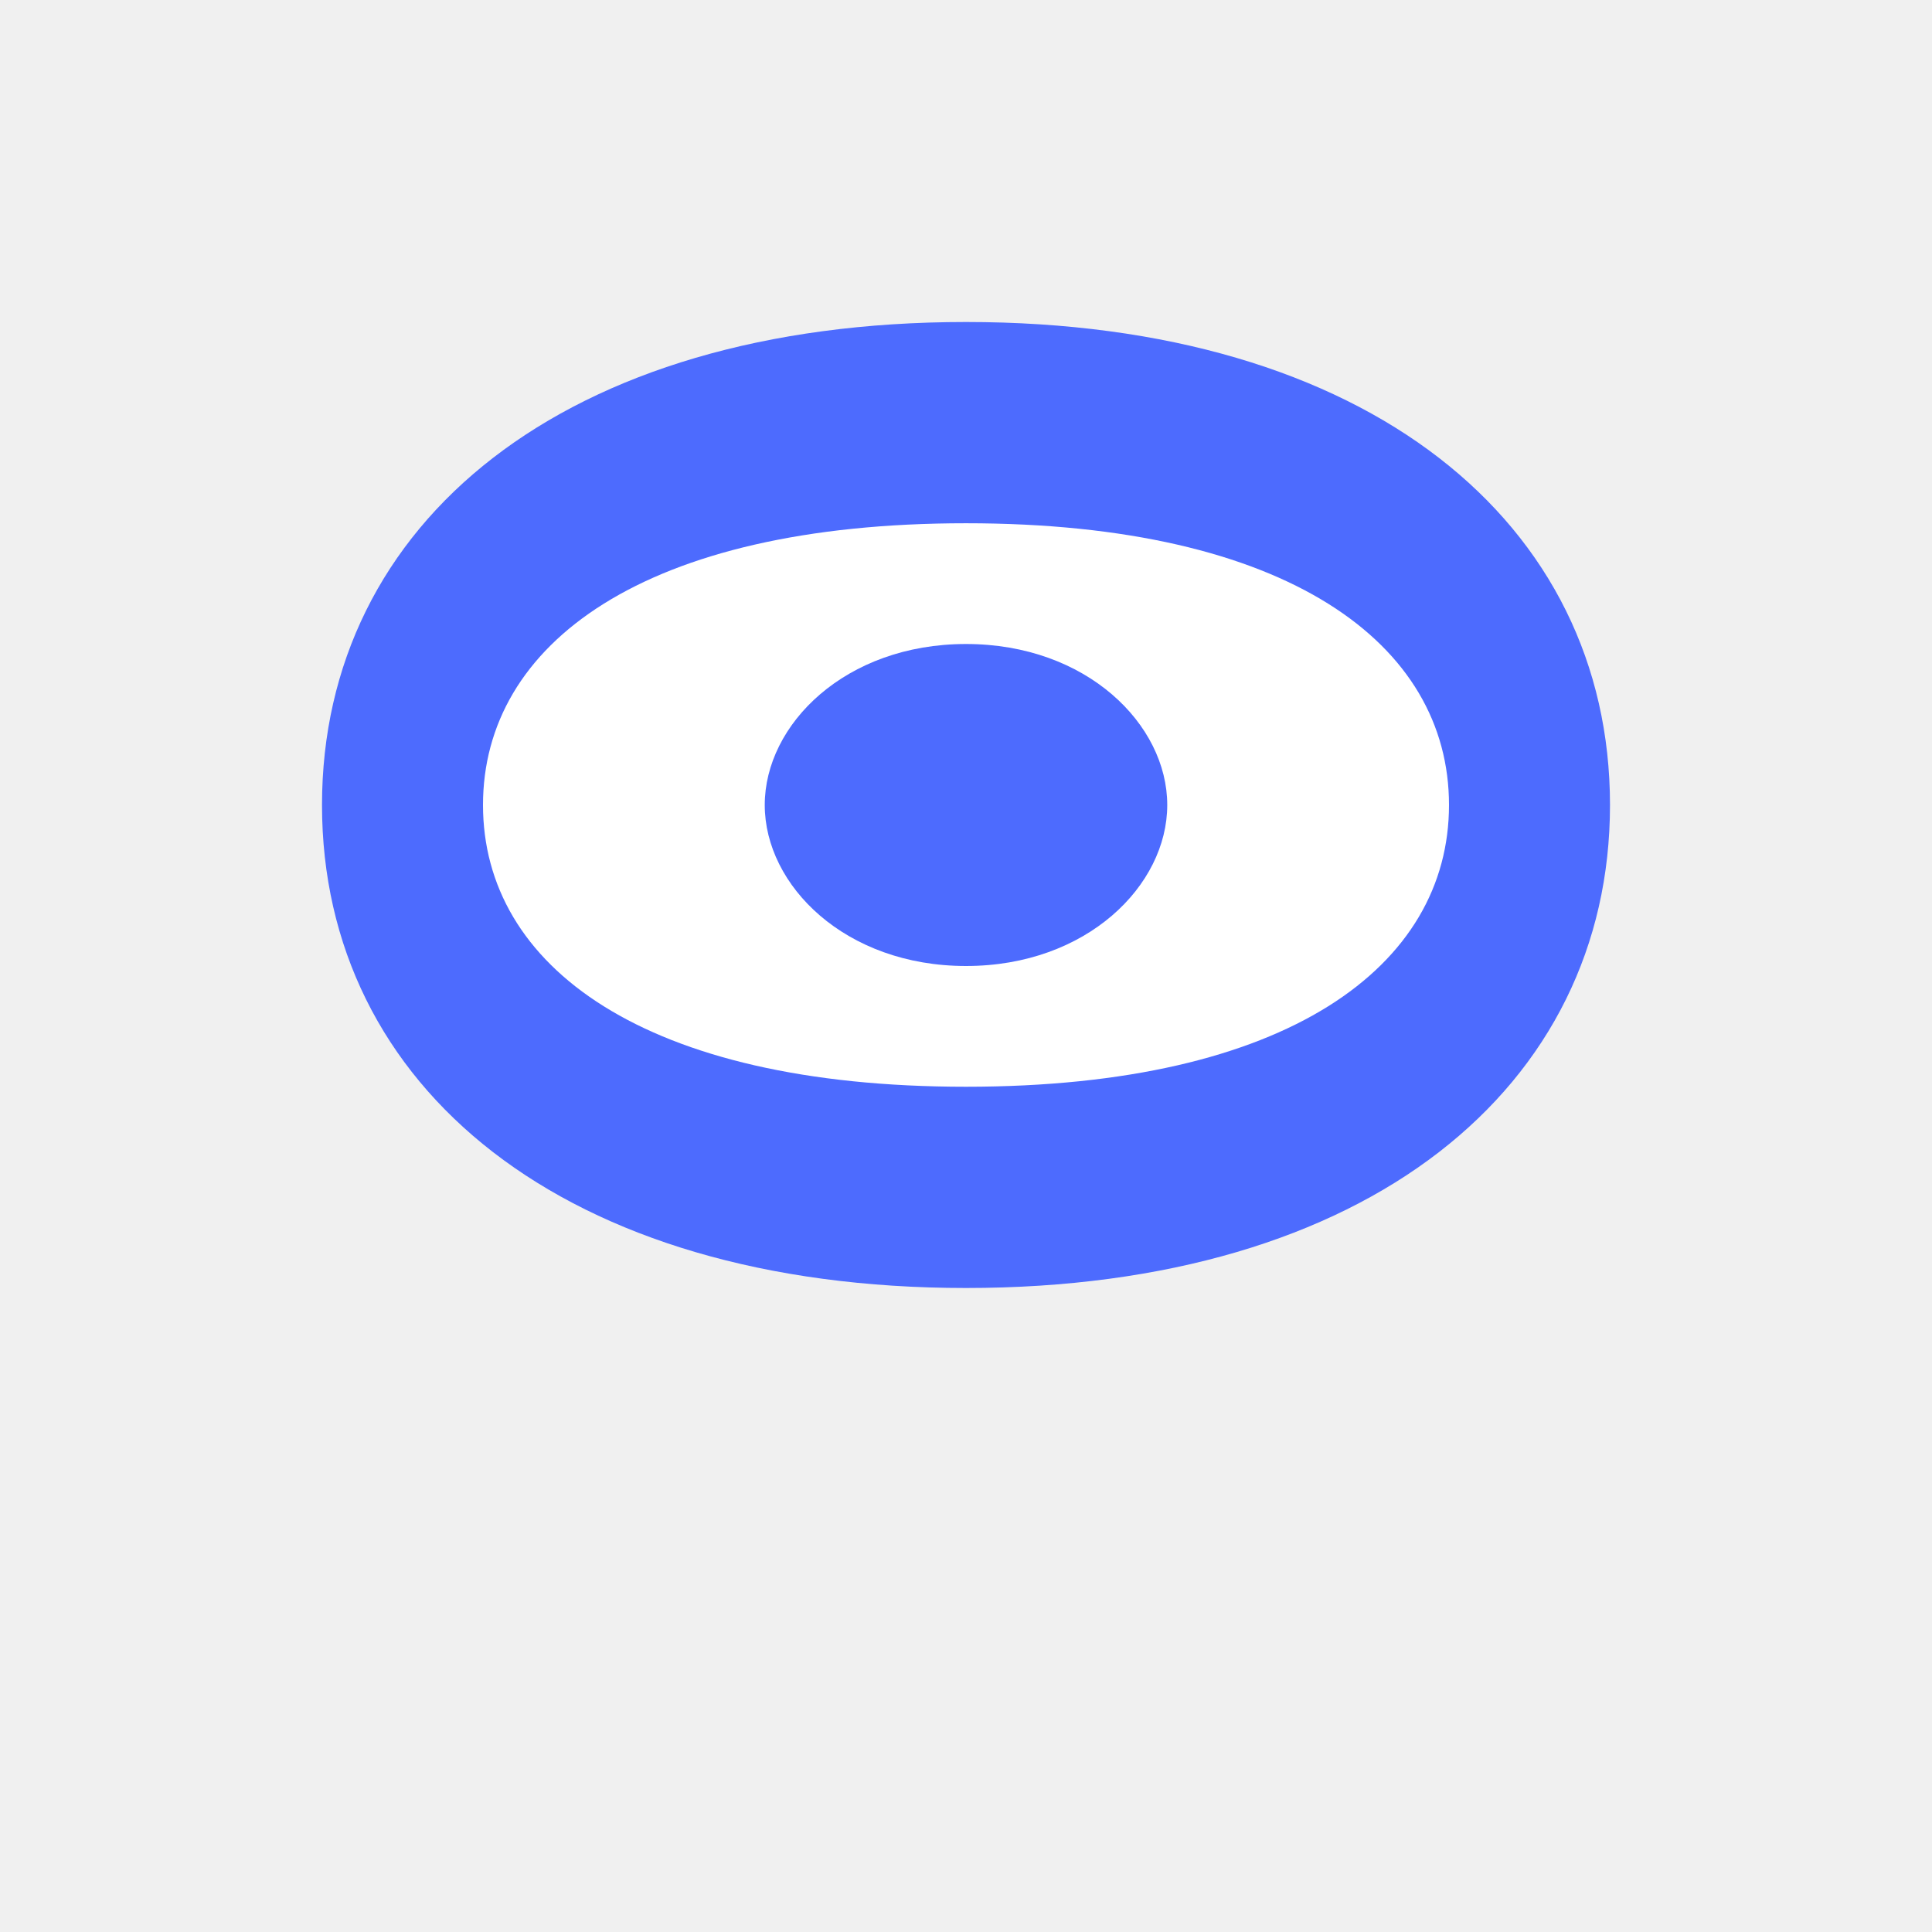
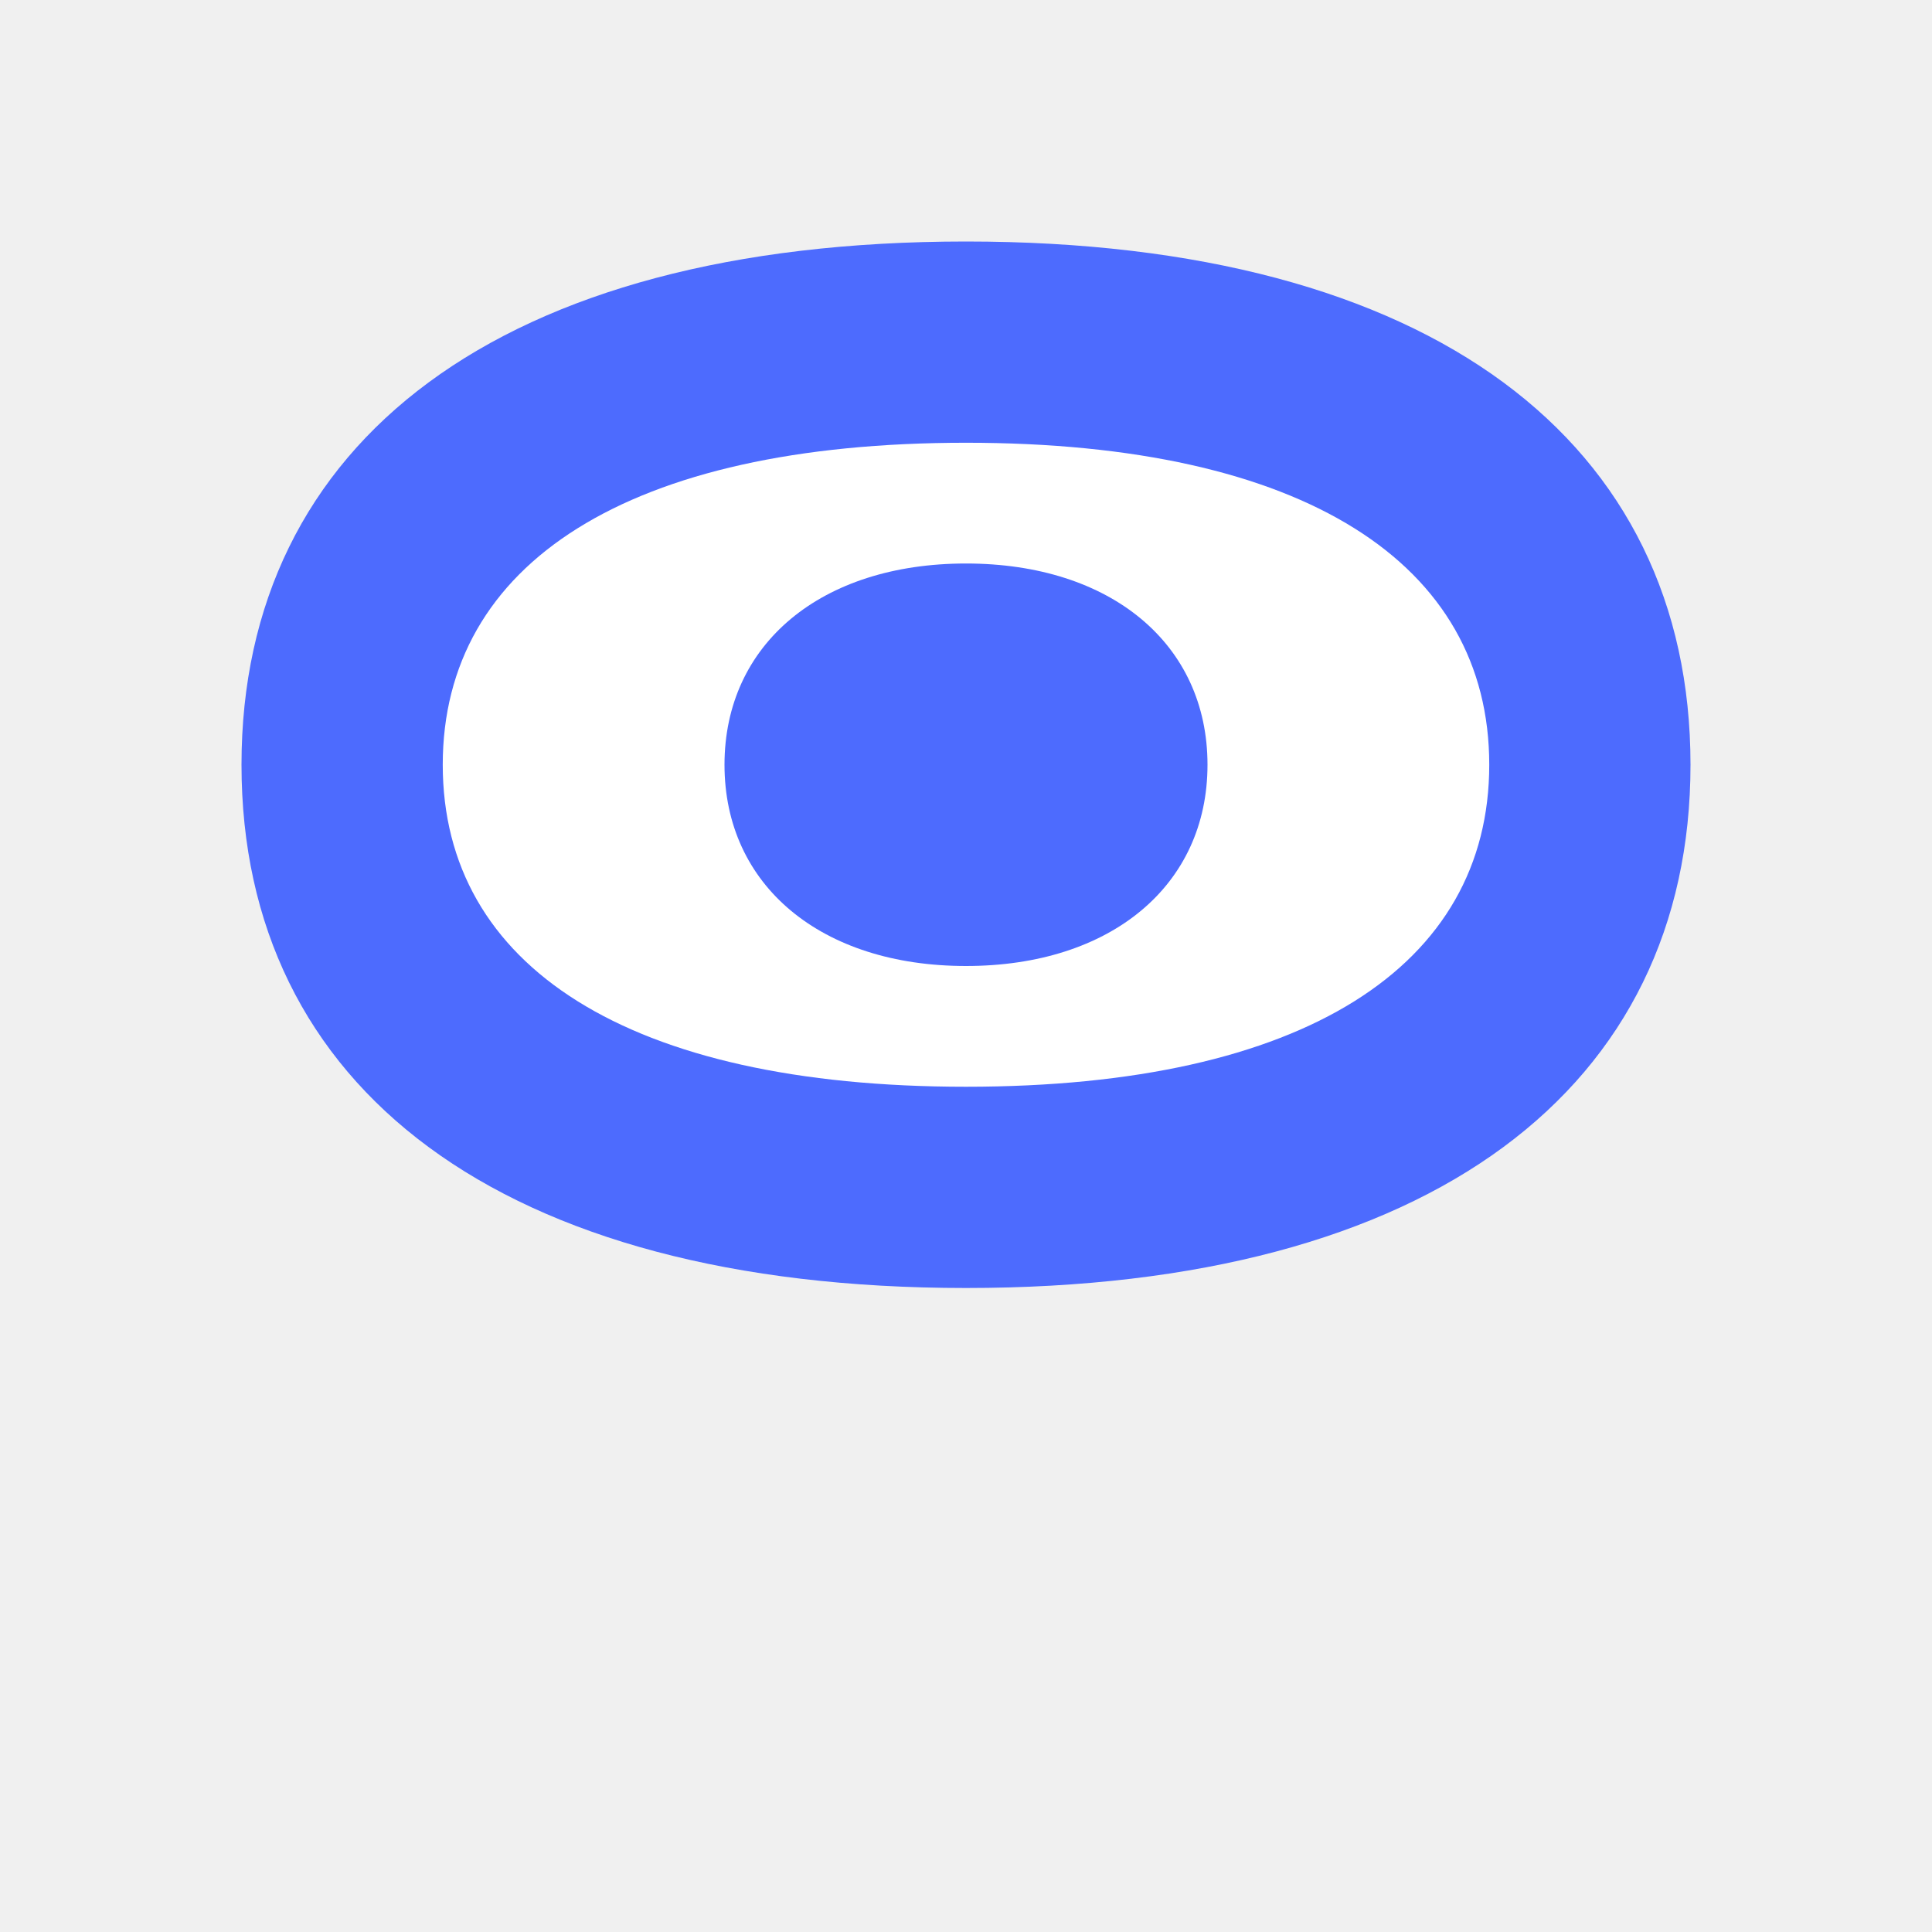
- <svg xmlns="http://www.w3.org/2000/svg" viewBox="0 0 24 24" fill="none">
-   <path d="M4 10C4 6.5 7 4 12 4C17 4 20 6.5 20 10C20 13.5 17 16 12 16C7 16 4 13.5 4 10Z" fill="#4D6BFE" />
-   <path d="M6 10C6 8 8 6.5 12 6.5C16 6.5 18 8 18 10C18 12 16 13.5 12 13.5C8 13.5 6 12 6 10Z" fill="white" />
-   <path d="M9.5 10C9.5 9 10.5 8 12 8C13.5 8 14.5 9 14.5 10C14.5 11 13.5 12 12 12C10.5 12 9.5 11 9.5 10Z" fill="#4D6BFE" />
+ <svg xmlns="http://www.w3.org/2000/svg" viewBox="0 0 24 24" fill="#4D6BFE">
+   <path d="M3 9.5C3 5.5 6.2 3 12 3C17.8 3 21 5.5 21 9.5C21 13.5 17.8 16 12 16C6.2 16 3 13.5 3 9.5Z" />
+   <path d="M5.5 9.5C5.5 7 7.8 5.5 12 5.5C16.2 5.5 18.5 7 18.5 9.5C18.5 12 16.2 13.5 12 13.5C7.8 13.5 5.5 12 5.5 9.5Z" fill="white" />
+   <path d="M9 9.5C9 8 10.2 7 12 7C13.8 7 15 8 15 9.5C15 11 13.8 12 12 12C10.2 12 9 11 9 9.5Z" />
</svg>
